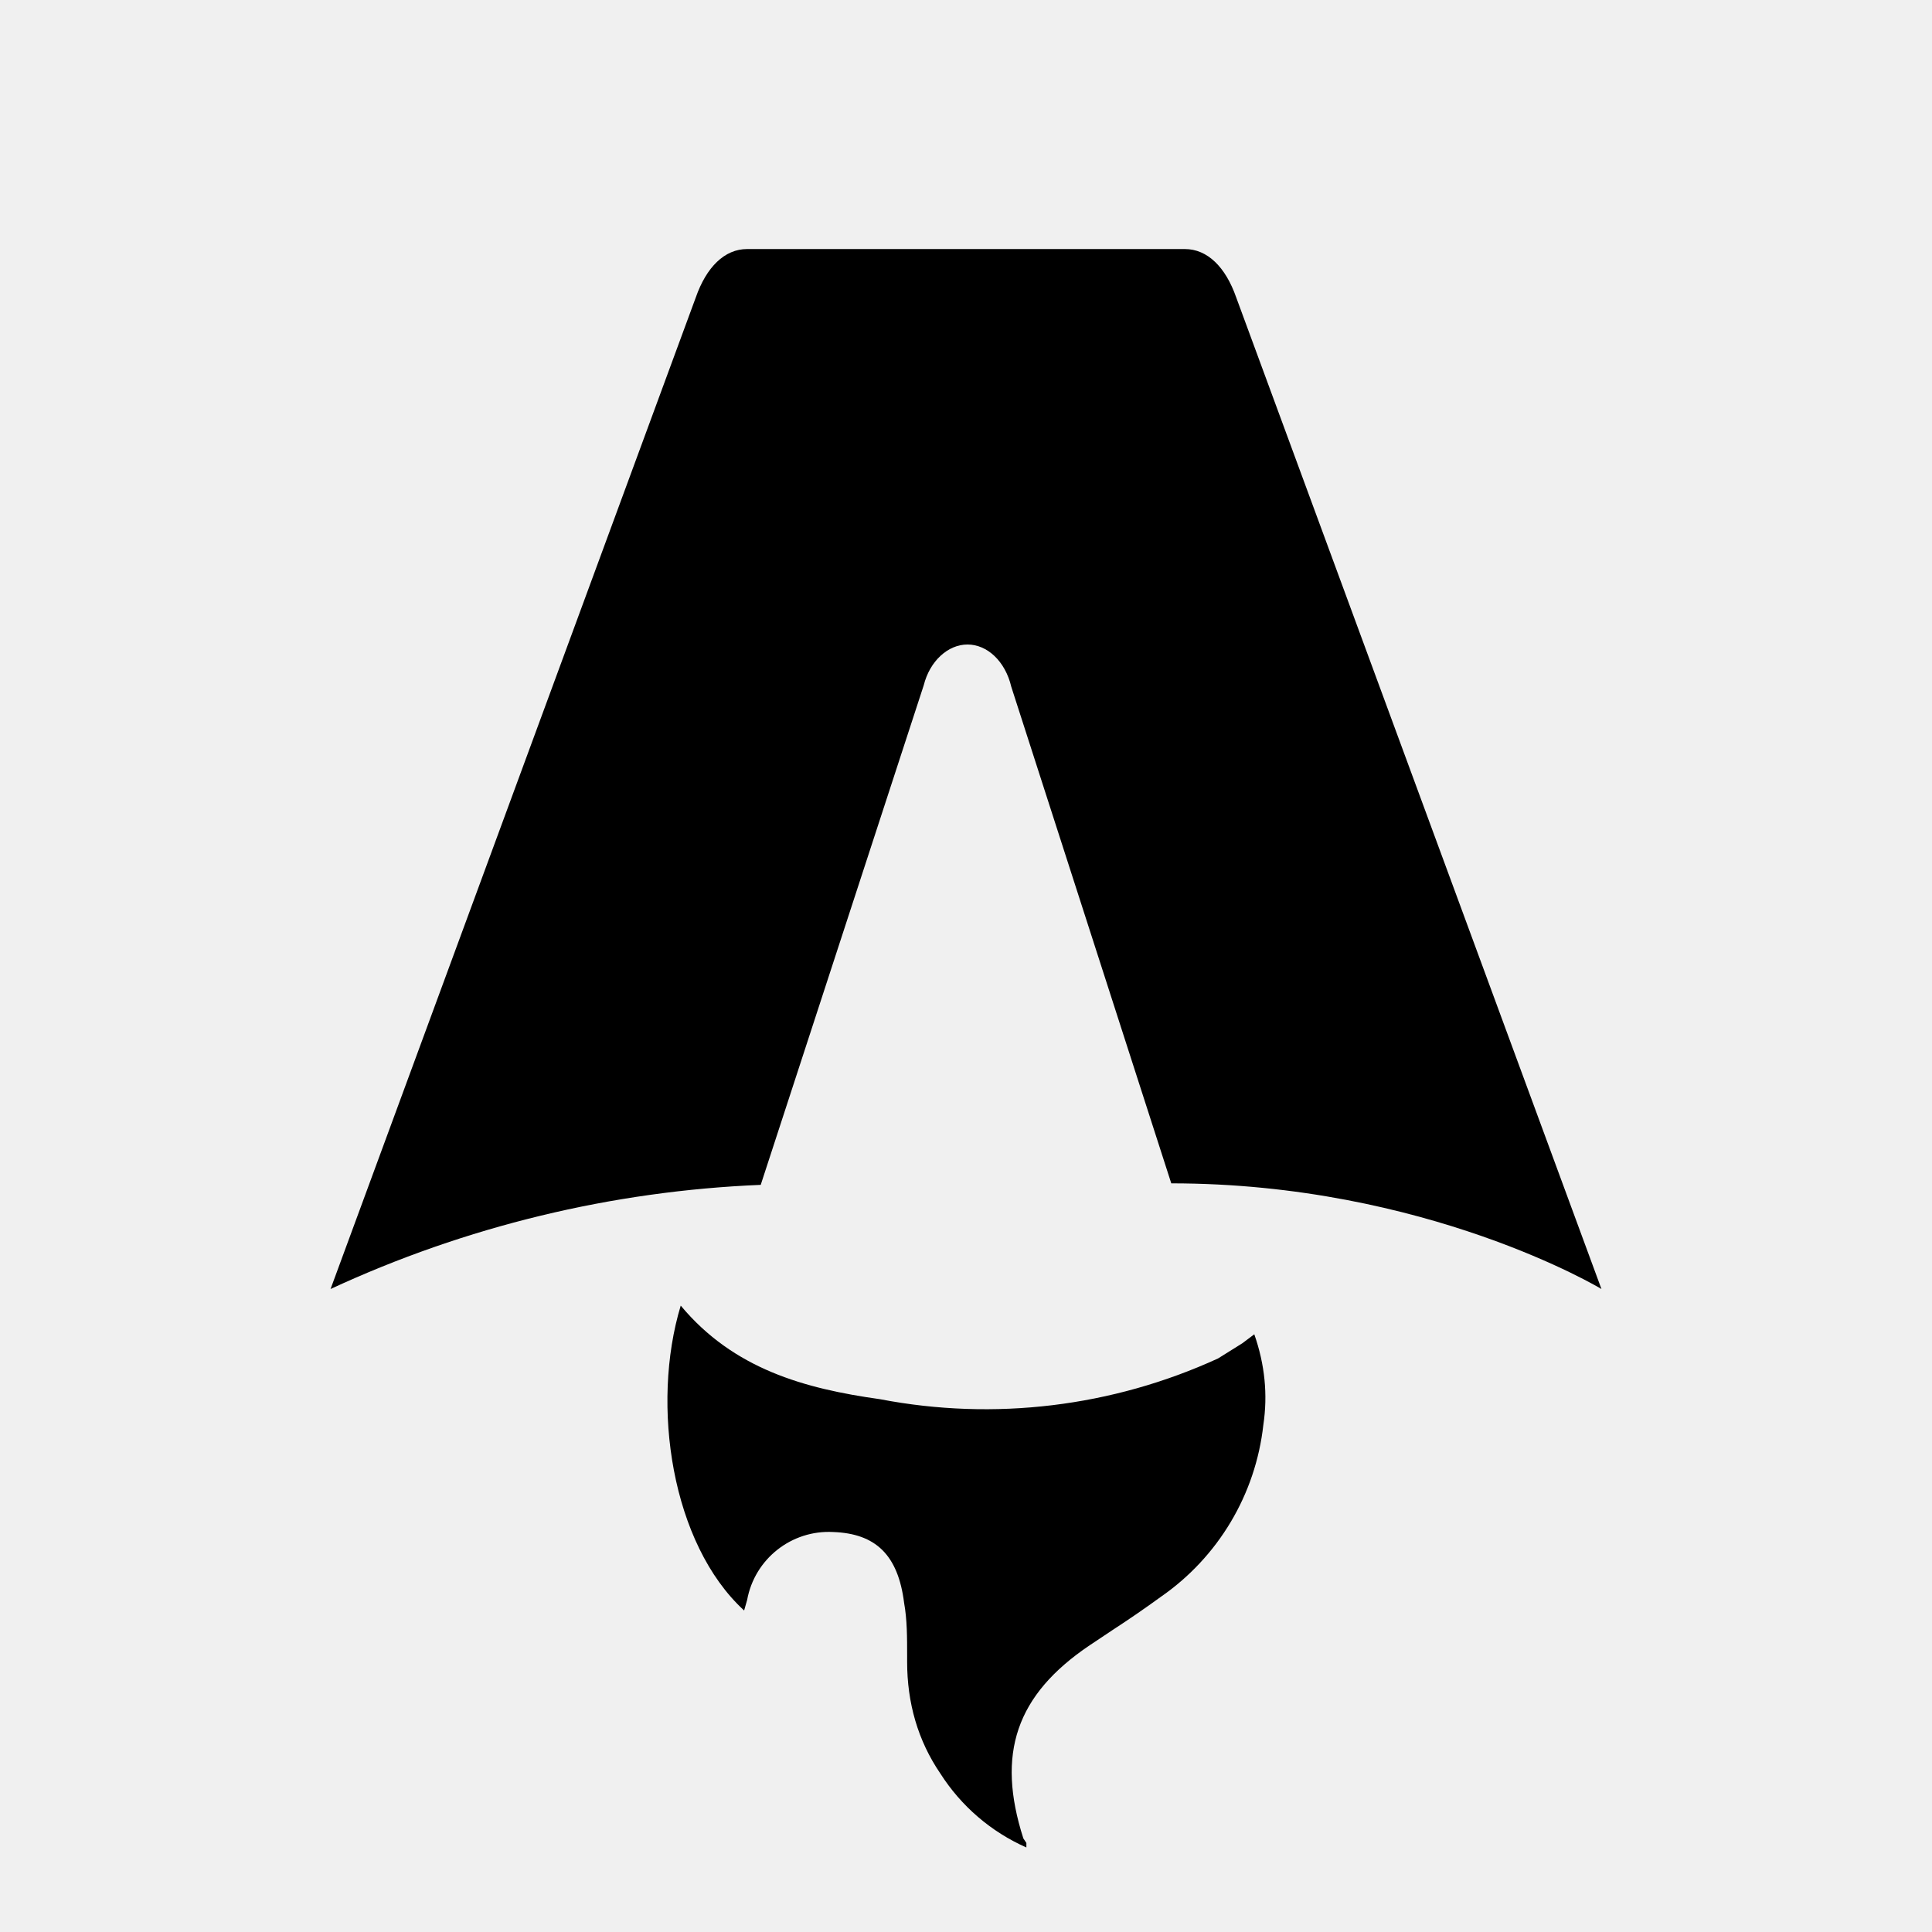
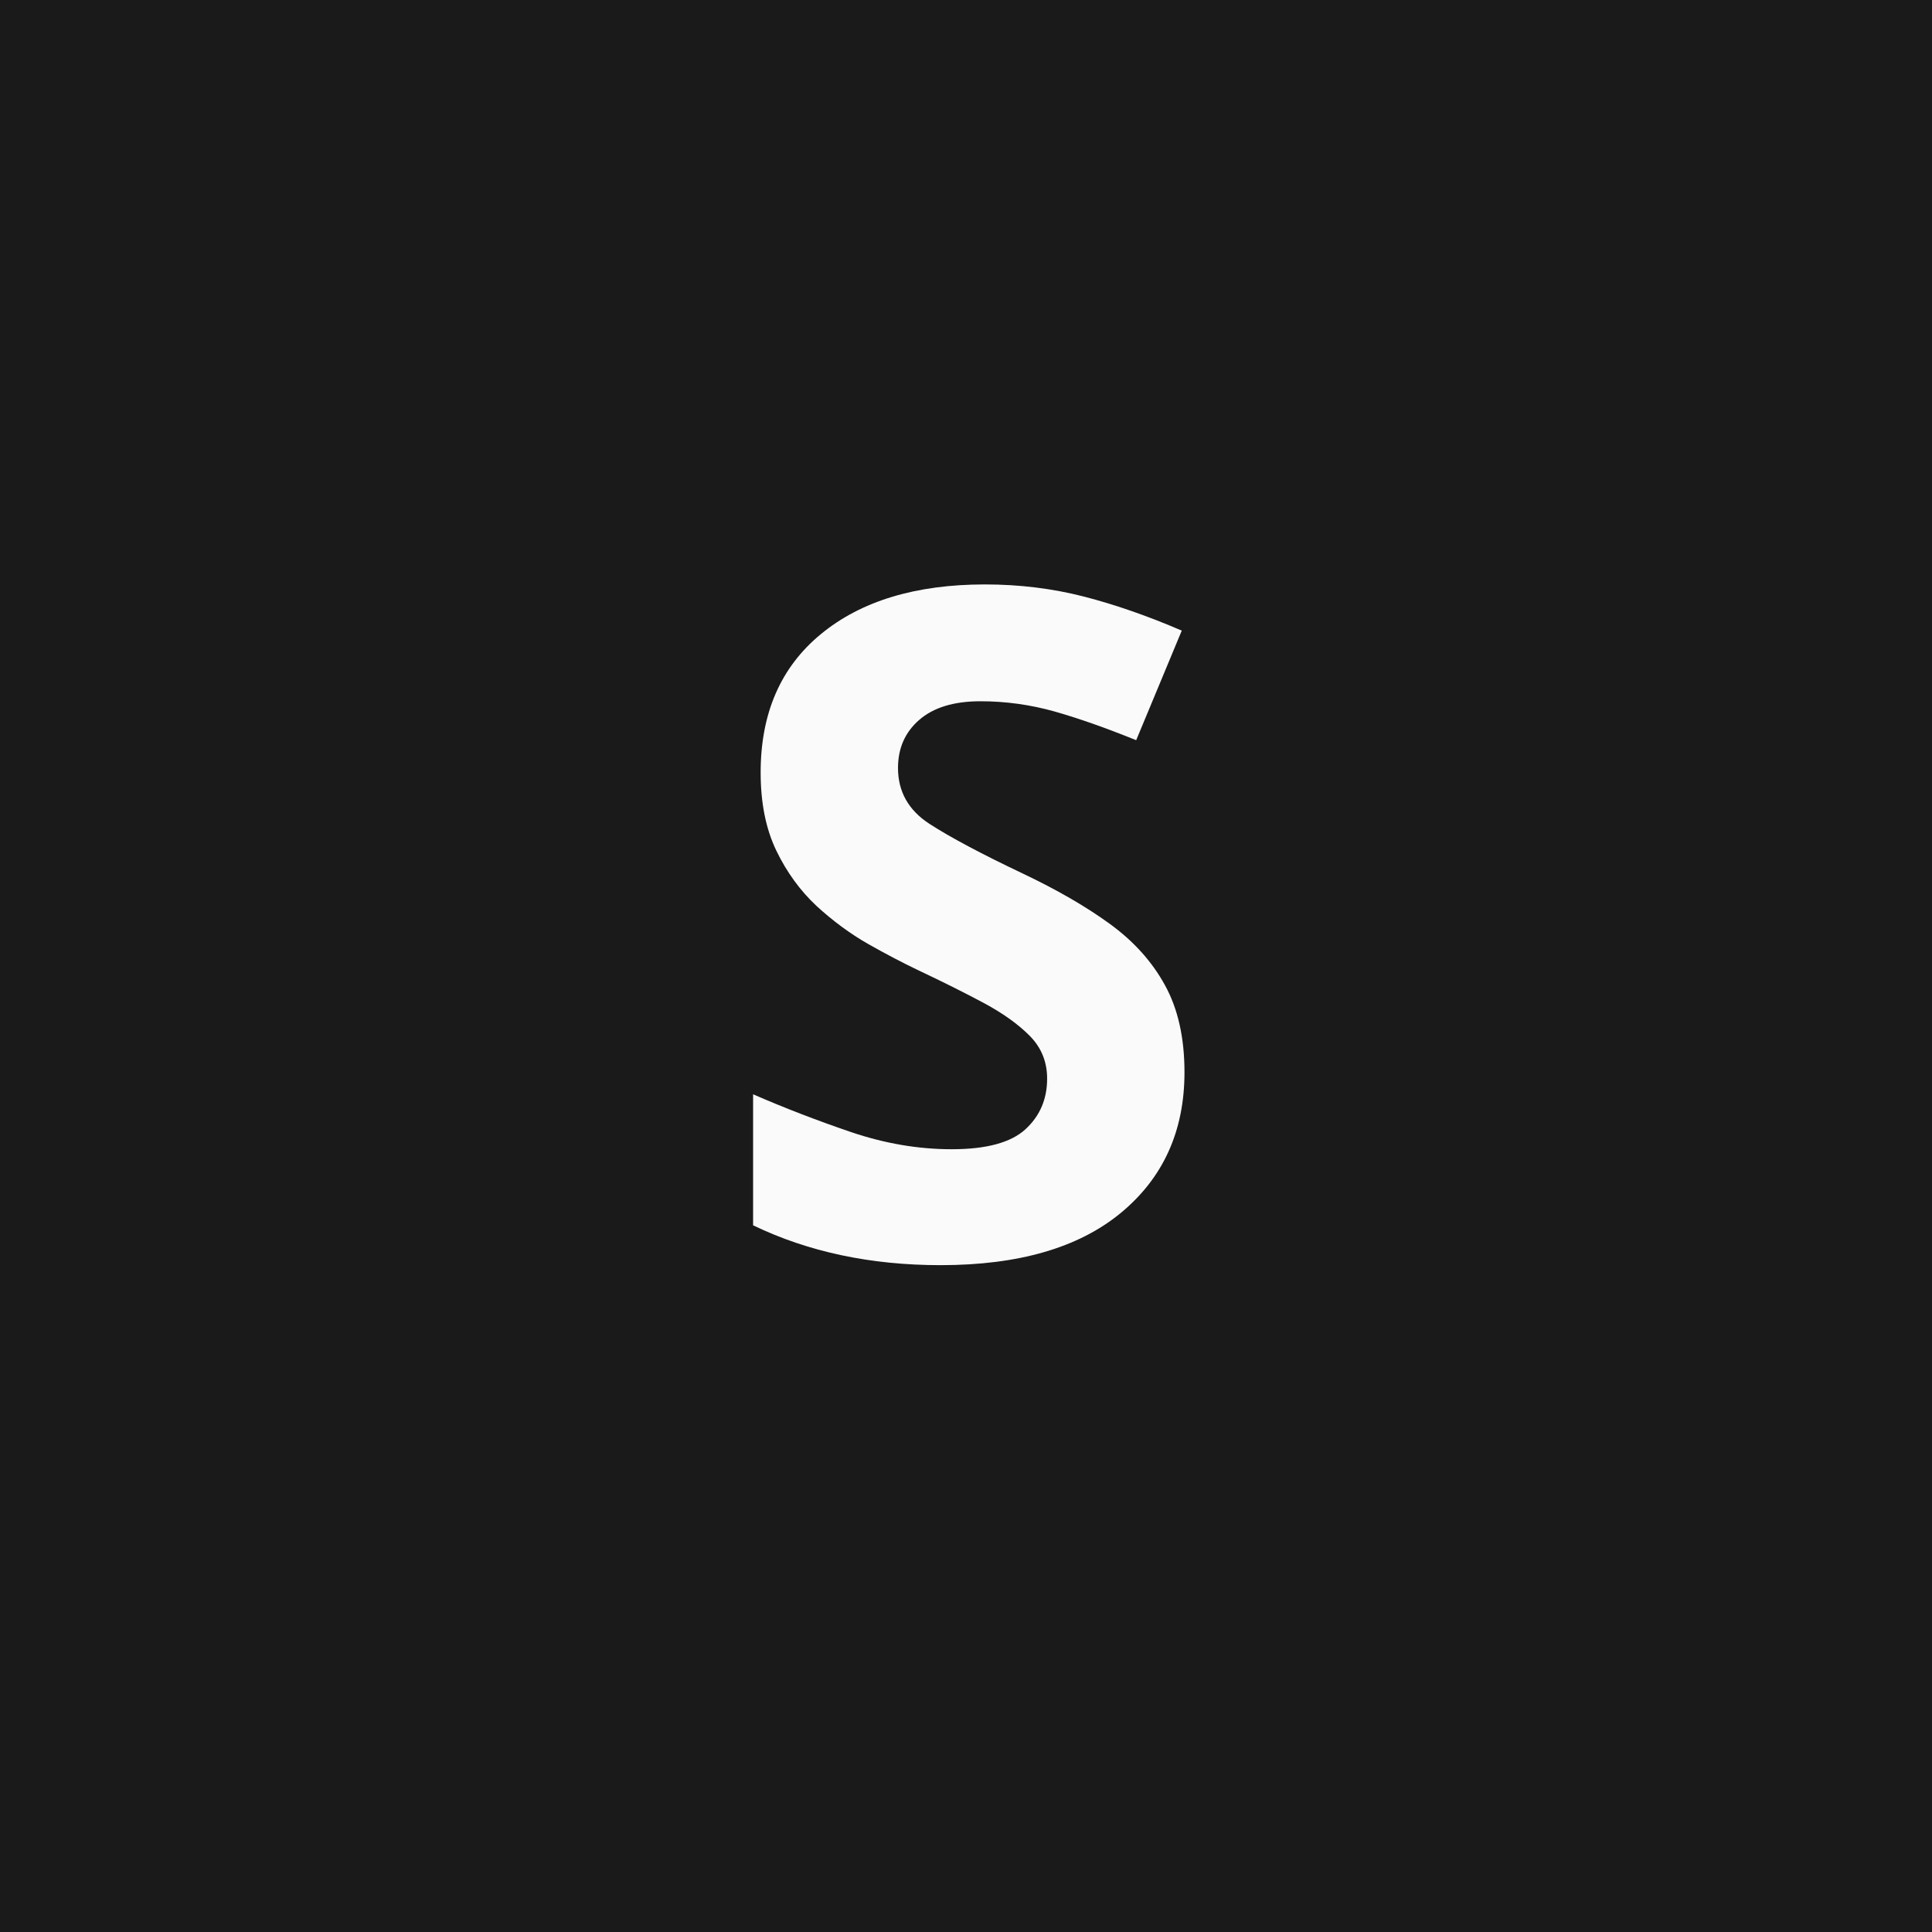
- <svg xmlns="http://www.w3.org/2000/svg" fill="none" viewBox="0 0 128 128">
-   <path d="M50.4 78.5a75.1 75.1 0 0 0-28.5 6.9l24.2-65.7c.7-2 1.9-3.2 3.4-3.2h29c1.5 0 2.7 1.2 3.4 3.2l24.2 65.7s-11.6-7-28.5-7L67 45.5c-.4-1.7-1.6-2.8-2.9-2.8-1.3 0-2.5 1.1-2.9 2.7L50.4 78.5Zm-1.1 28.2Zm-4.2-20.2c-2 6.6-.6 15.8 4.2 20.2a17.5 17.5 0 0 1 .2-.7 5.5 5.5 0 0 1 5.7-4.5c2.8.1 4.3 1.5 4.7 4.7.2 1.1.2 2.3.2 3.5v.4c0 2.7.7 5.2 2.2 7.4a13 13 0 0 0 5.7 4.9v-.3l-.2-.3c-1.8-5.6-.5-9.5 4.4-12.8l1.5-1a73 73 0 0 0 3.2-2.2 16 16 0 0 0 6.8-11.4c.3-2 .1-4-.6-6l-.8.6-1.6 1a37 37 0 0 1-22.4 2.7c-5-.7-9.7-2-13.2-6.2Z" />
+ <svg xmlns="http://www.w3.org/2000/svg" viewBox="0 0 100 100">
+   <rect width="100" height="100" fill="#1a1a1a" />
+   <text x="50" y="65" font-family="system-ui, sans-serif" font-size="48" font-weight="600" fill="#fafafa" text-anchor="middle">S</text>
  <style>
-         path { fill: #000; }
-         @media (prefers-color-scheme: dark) {
-             path { fill: #FFF; }
-         }
-     </style>
+     rect { fill: #1a1a1a; }
+     text { fill: #fafafa; }
+     @media (prefers-color-scheme: dark) {
+       rect { fill: #fafafa; }
+       text { fill: #1a1a1a; }
+     }
+   </style>
</svg>
